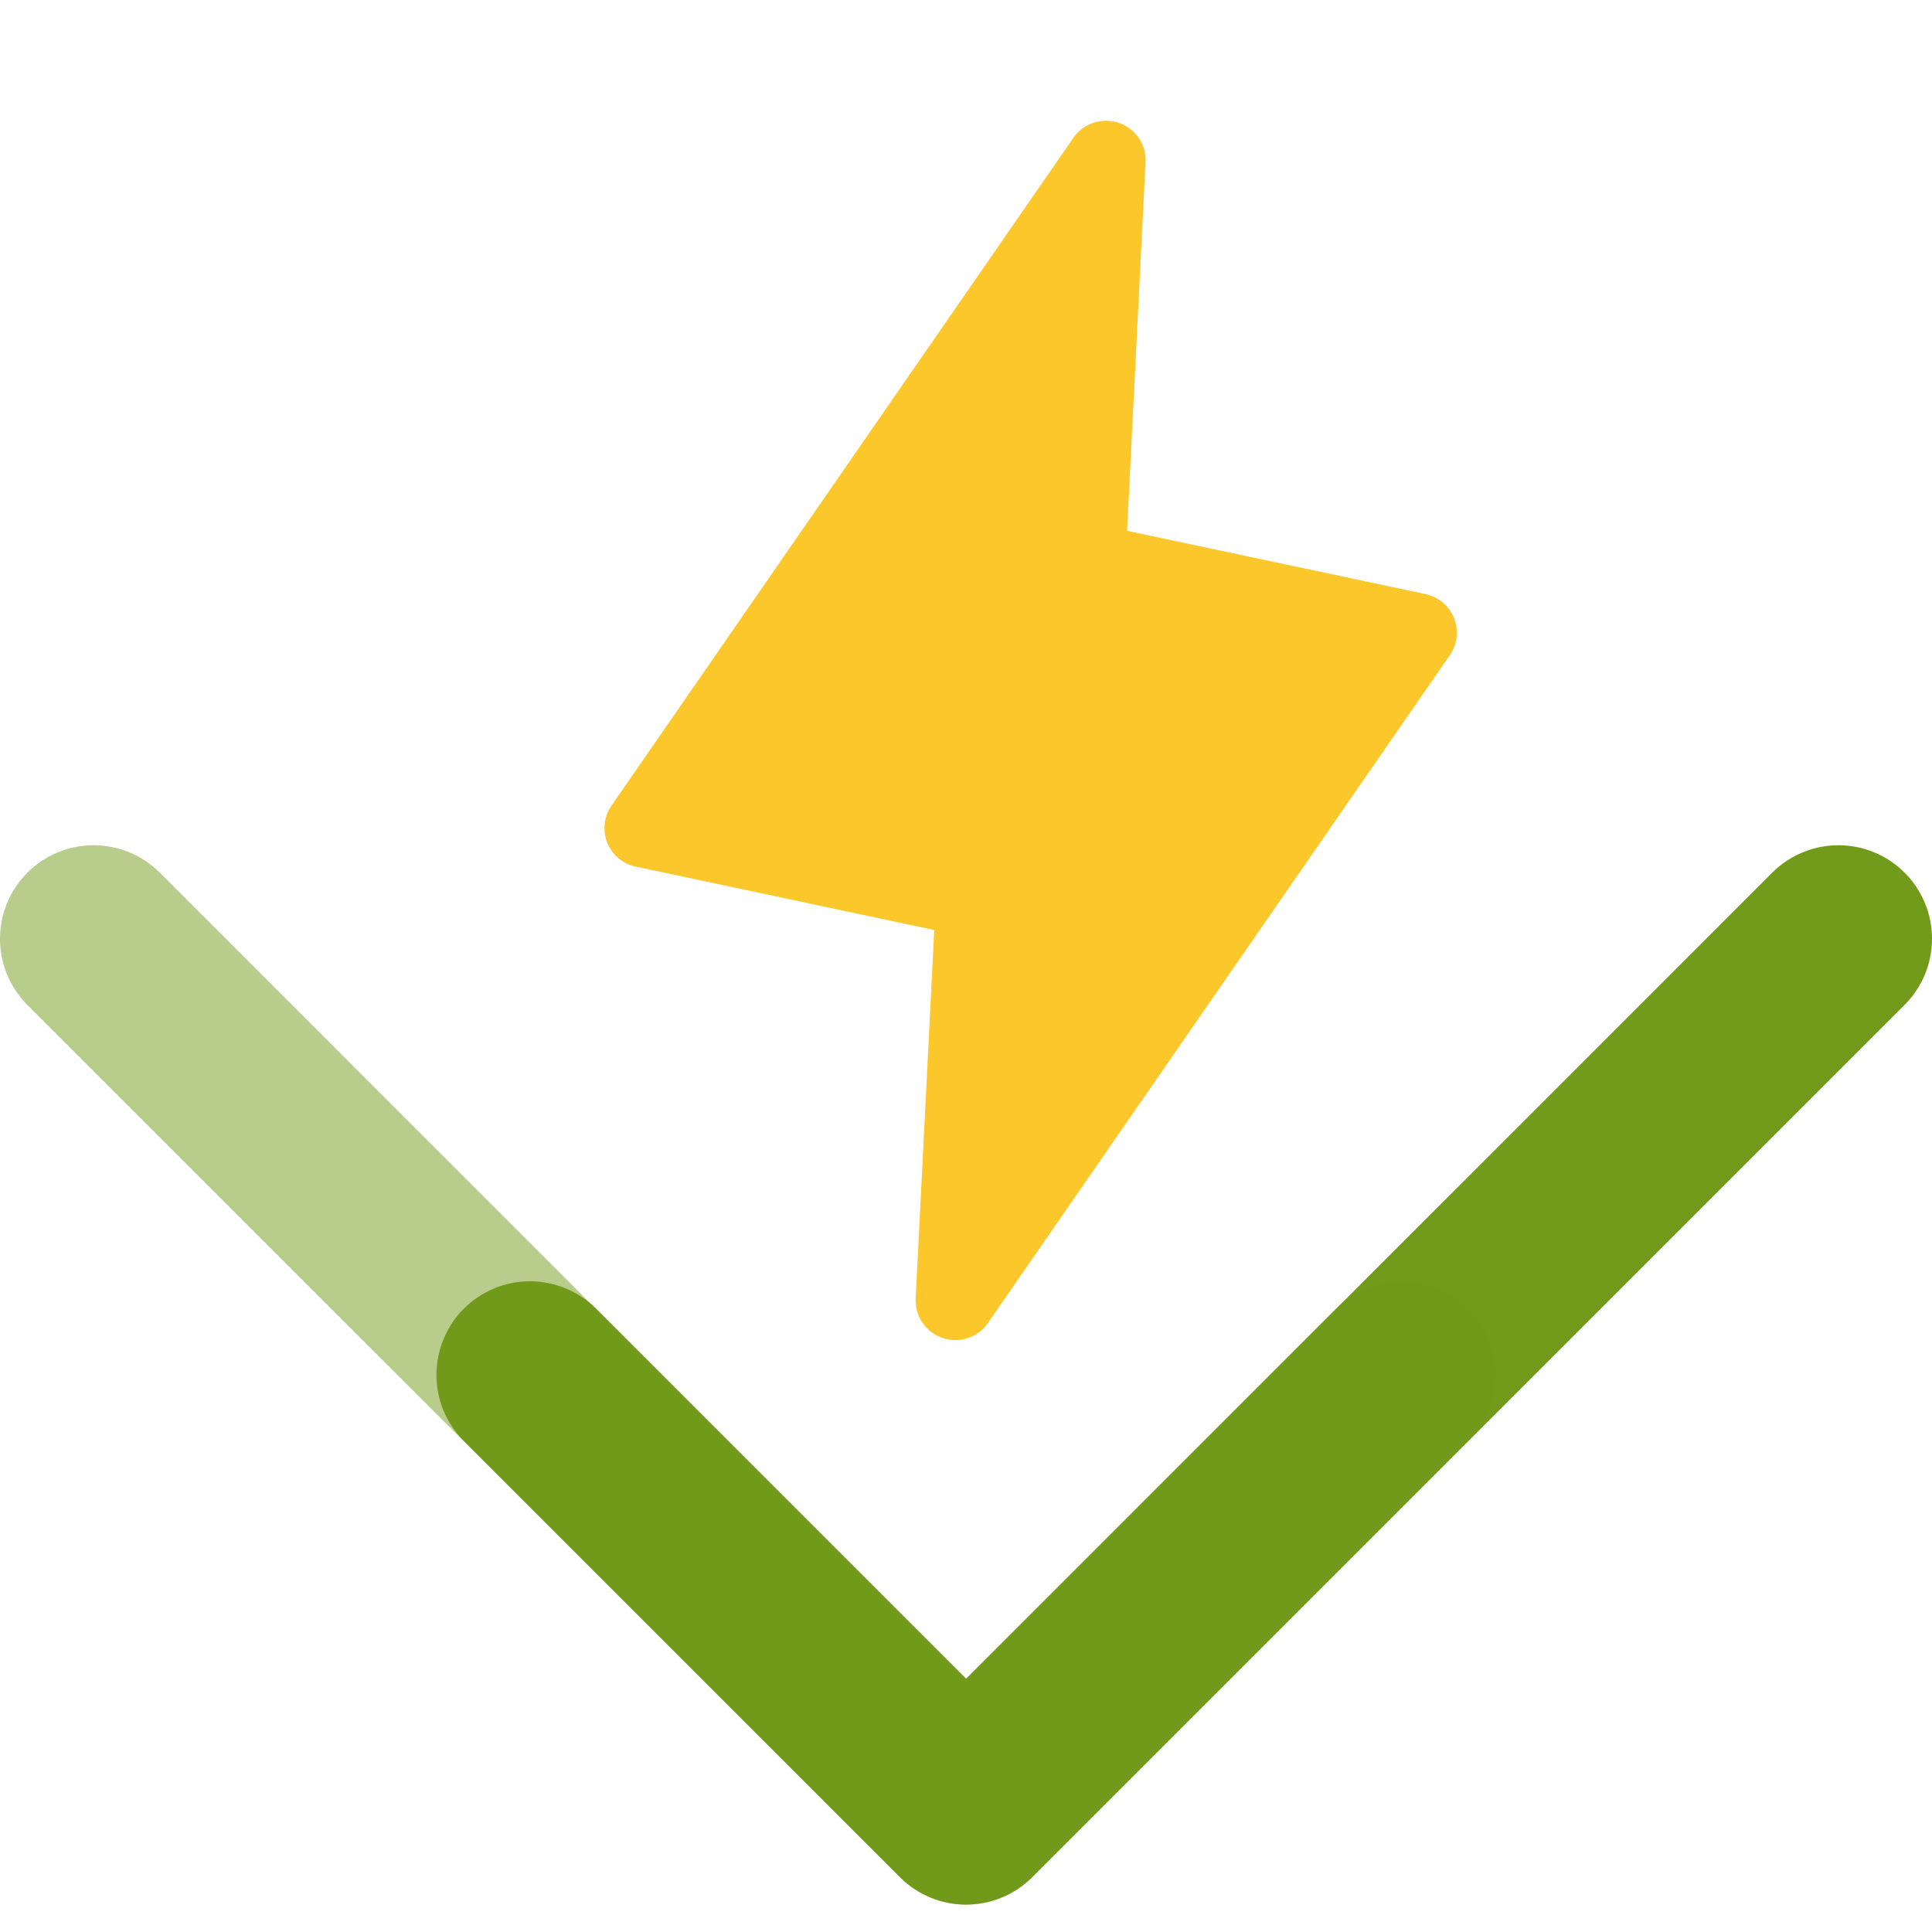
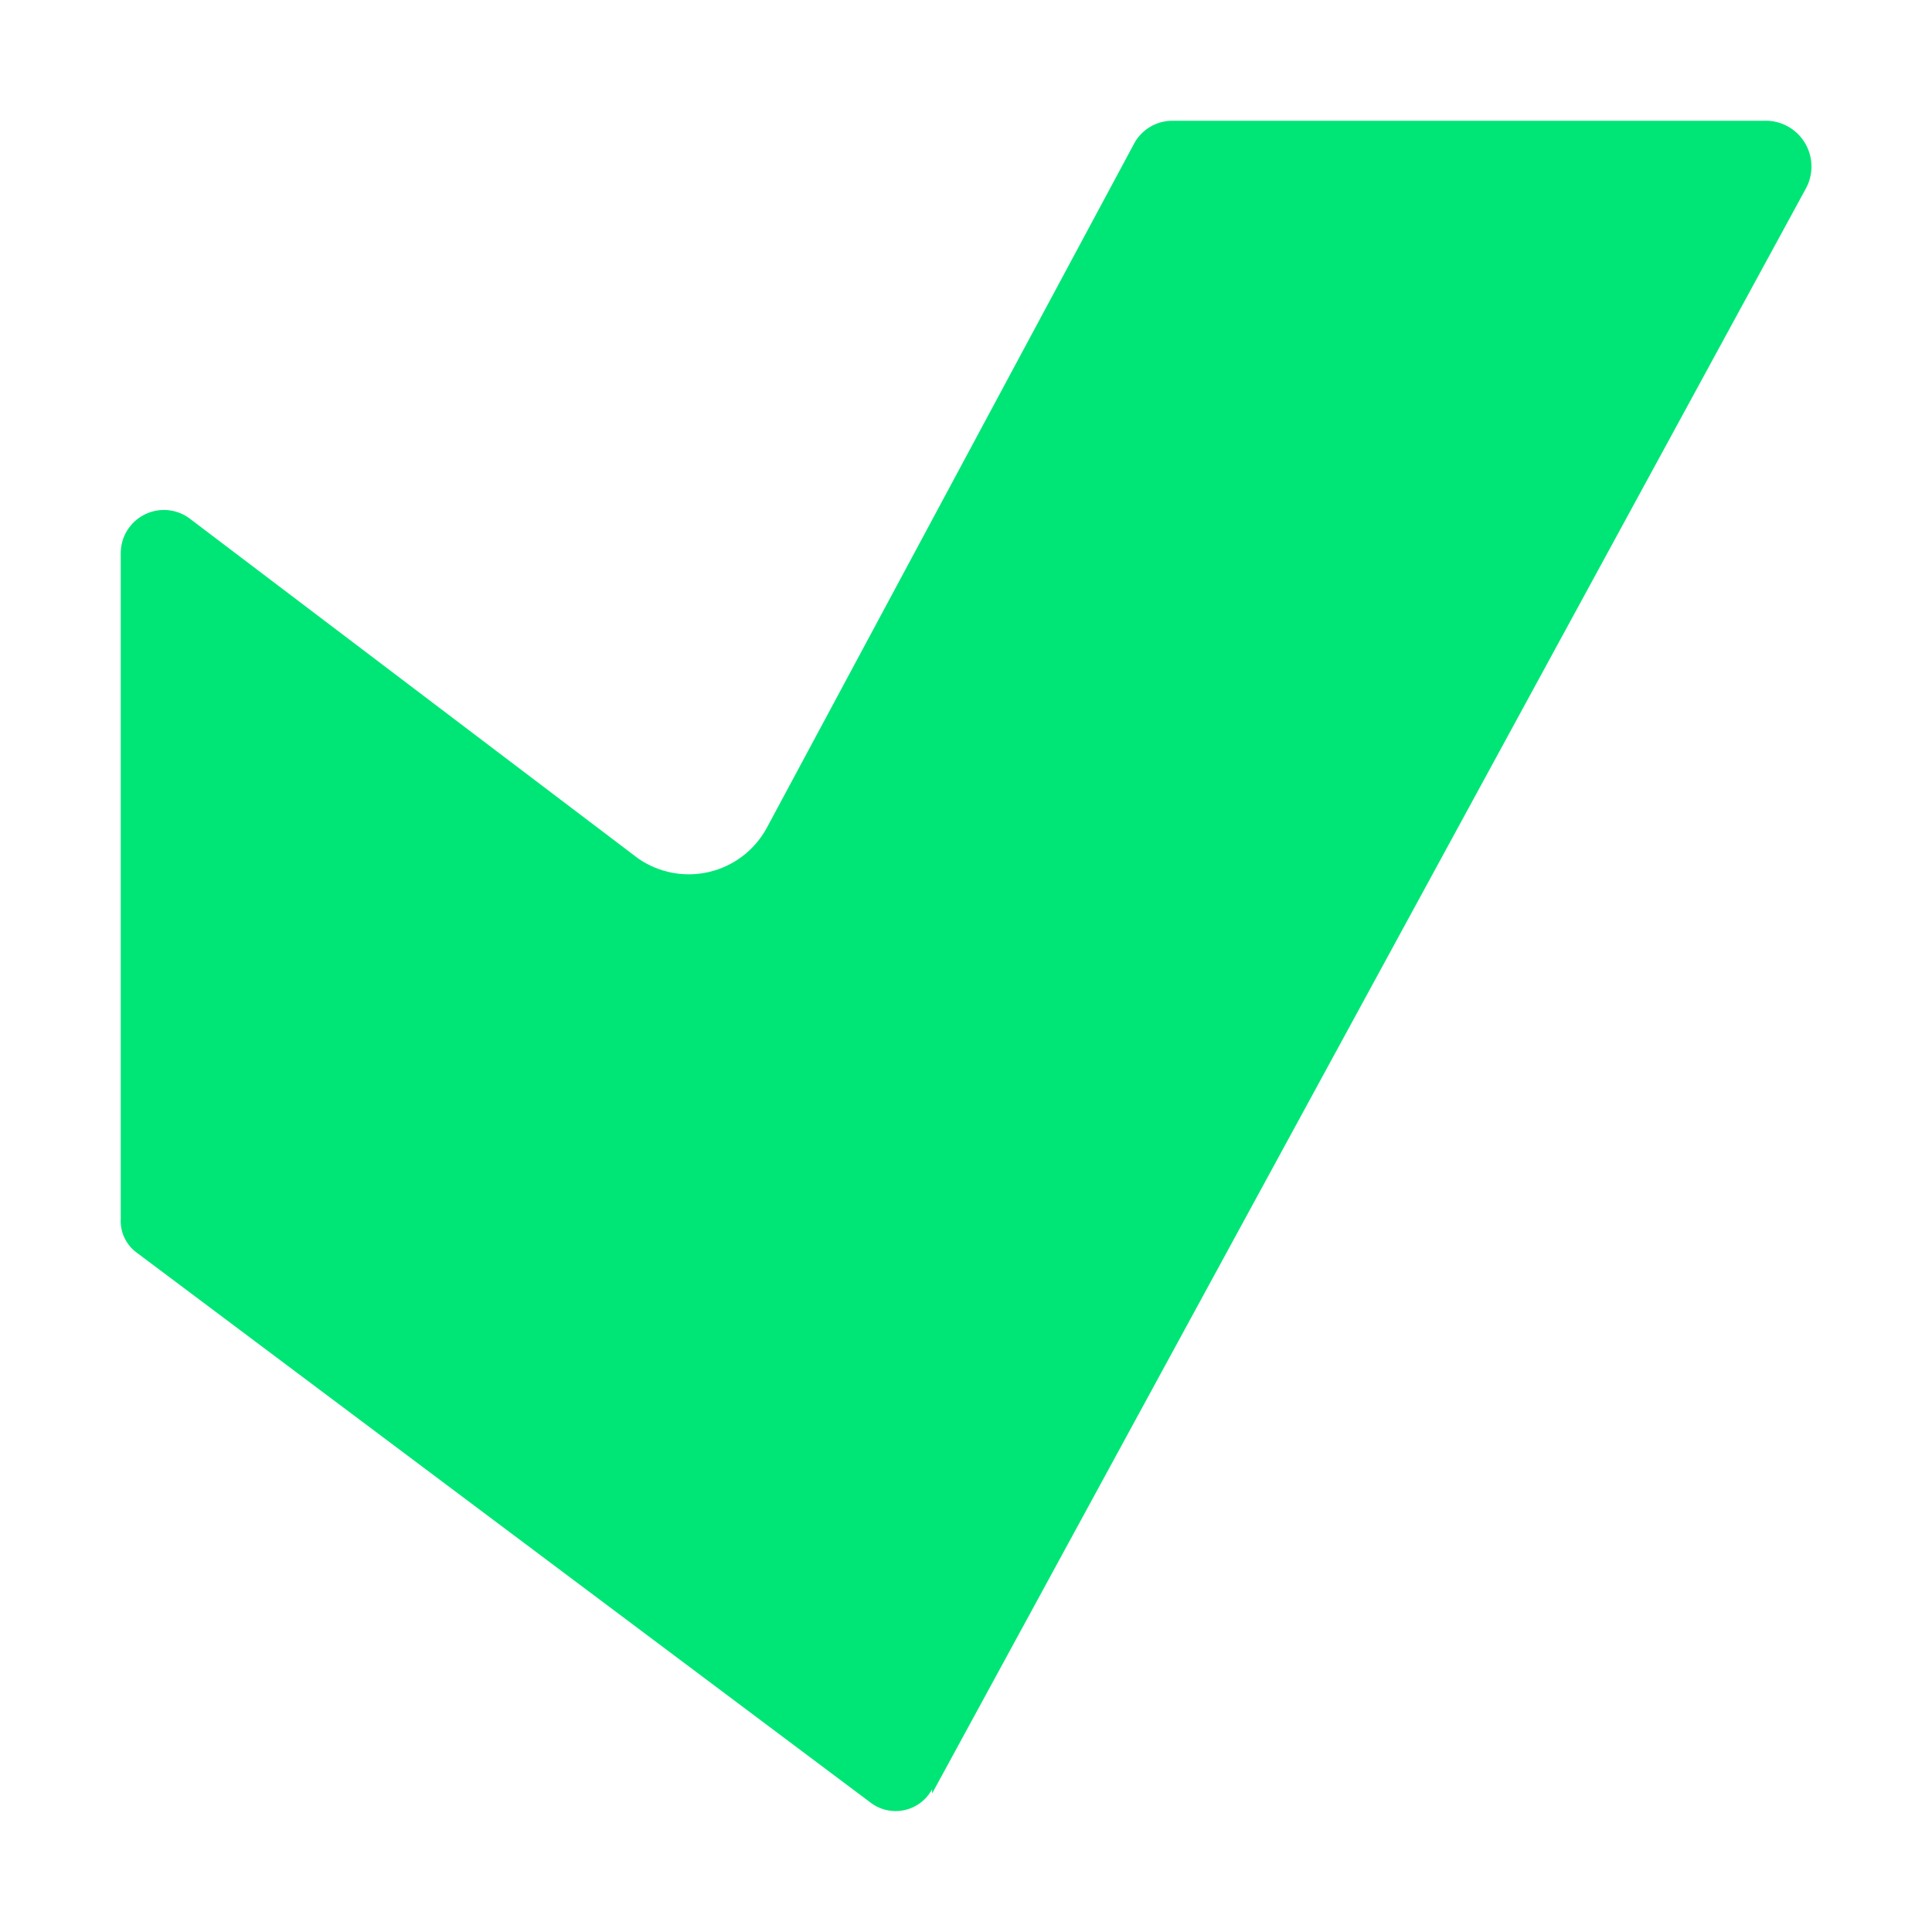
- <svg xmlns="http://www.w3.org/2000/svg" width="16" height="16" viewBox="0 0 16 16" fill="none">
-   <path d="M12.007 5.426L8.182 10.956C8.142 11.015 8.083 11.059 8.015 11.081C7.947 11.104 7.874 11.104 7.806 11.081C7.738 11.058 7.68 11.014 7.64 10.955C7.6 10.896 7.58 10.826 7.583 10.755L7.737 7.702L5.265 7.177C5.212 7.166 5.163 7.142 5.122 7.108C5.081 7.073 5.049 7.029 5.029 6.979C5.009 6.929 5.002 6.875 5.008 6.821C5.014 6.768 5.033 6.717 5.064 6.672L8.889 1.142C8.929 1.083 8.988 1.039 9.056 1.017C9.124 0.994 9.197 0.994 9.265 1.017C9.332 1.04 9.391 1.084 9.431 1.143C9.471 1.202 9.491 1.272 9.487 1.343L9.334 4.396L11.806 4.92C11.858 4.932 11.908 4.956 11.949 4.99C11.99 5.025 12.022 5.069 12.042 5.119C12.062 5.169 12.069 5.223 12.063 5.277C12.057 5.33 12.038 5.381 12.007 5.426V5.426Z" fill="#FCC72B" />
-   <path d="M8.002 15.773C7.9 15.773 7.799 15.753 7.705 15.714C7.611 15.675 7.526 15.618 7.454 15.546L3.84 11.932C3.695 11.787 3.614 11.59 3.614 11.385C3.615 11.18 3.696 10.983 3.841 10.838C3.986 10.693 4.183 10.611 4.388 10.611C4.593 10.611 4.789 10.692 4.935 10.836L8.002 13.903L14.682 7.222C14.828 7.079 15.024 6.999 15.229 7C15.433 7.001 15.629 7.082 15.773 7.227C15.918 7.371 15.999 7.567 16 7.771C16.001 7.976 15.921 8.172 15.777 8.318L8.549 15.546C8.477 15.618 8.392 15.675 8.298 15.714C8.204 15.753 8.103 15.773 8.002 15.773Z" fill="#729B1B" />
-   <path d="M7.998 15.773C8.1 15.773 8.201 15.753 8.295 15.714C8.389 15.675 8.474 15.618 8.546 15.546L12.16 11.932C12.305 11.787 12.386 11.59 12.386 11.385C12.386 11.18 12.304 10.983 12.159 10.838C12.014 10.693 11.817 10.611 11.612 10.611C11.407 10.611 11.21 10.692 11.065 10.836L7.998 13.903L1.318 7.222C1.172 7.079 0.976 6.999 0.771 7C0.567 7.001 0.371 7.082 0.227 7.227C0.082 7.371 0.001 7.567 6.33104e-06 7.771C-0.001 7.976 0.079 8.172 0.222 8.318L7.451 15.546C7.523 15.618 7.608 15.675 7.702 15.714C7.796 15.753 7.897 15.773 7.998 15.773Z" fill="#729B1B" fill-opacity="0.5" />
+ <svg xmlns="http://www.w3.org/2000/svg" viewBox="0 0 32 32">
+   <path fill="#00e676" d="M15.438 29.636a.685.685 0 0 1-1.029.213L2.274 20.755A.65.65 0 0 1 2 20.187V9.175a.715.715 0 0 1 1.166-.568l7.404 5.612a1.47 1.47 0 0 0 2.125-.497l6.102-11.367A.72.72 0 0 1 19.414 2h9.872a.76.76 0 0 1 .617 1.137l-14.465 26.57Z" />
</svg>
